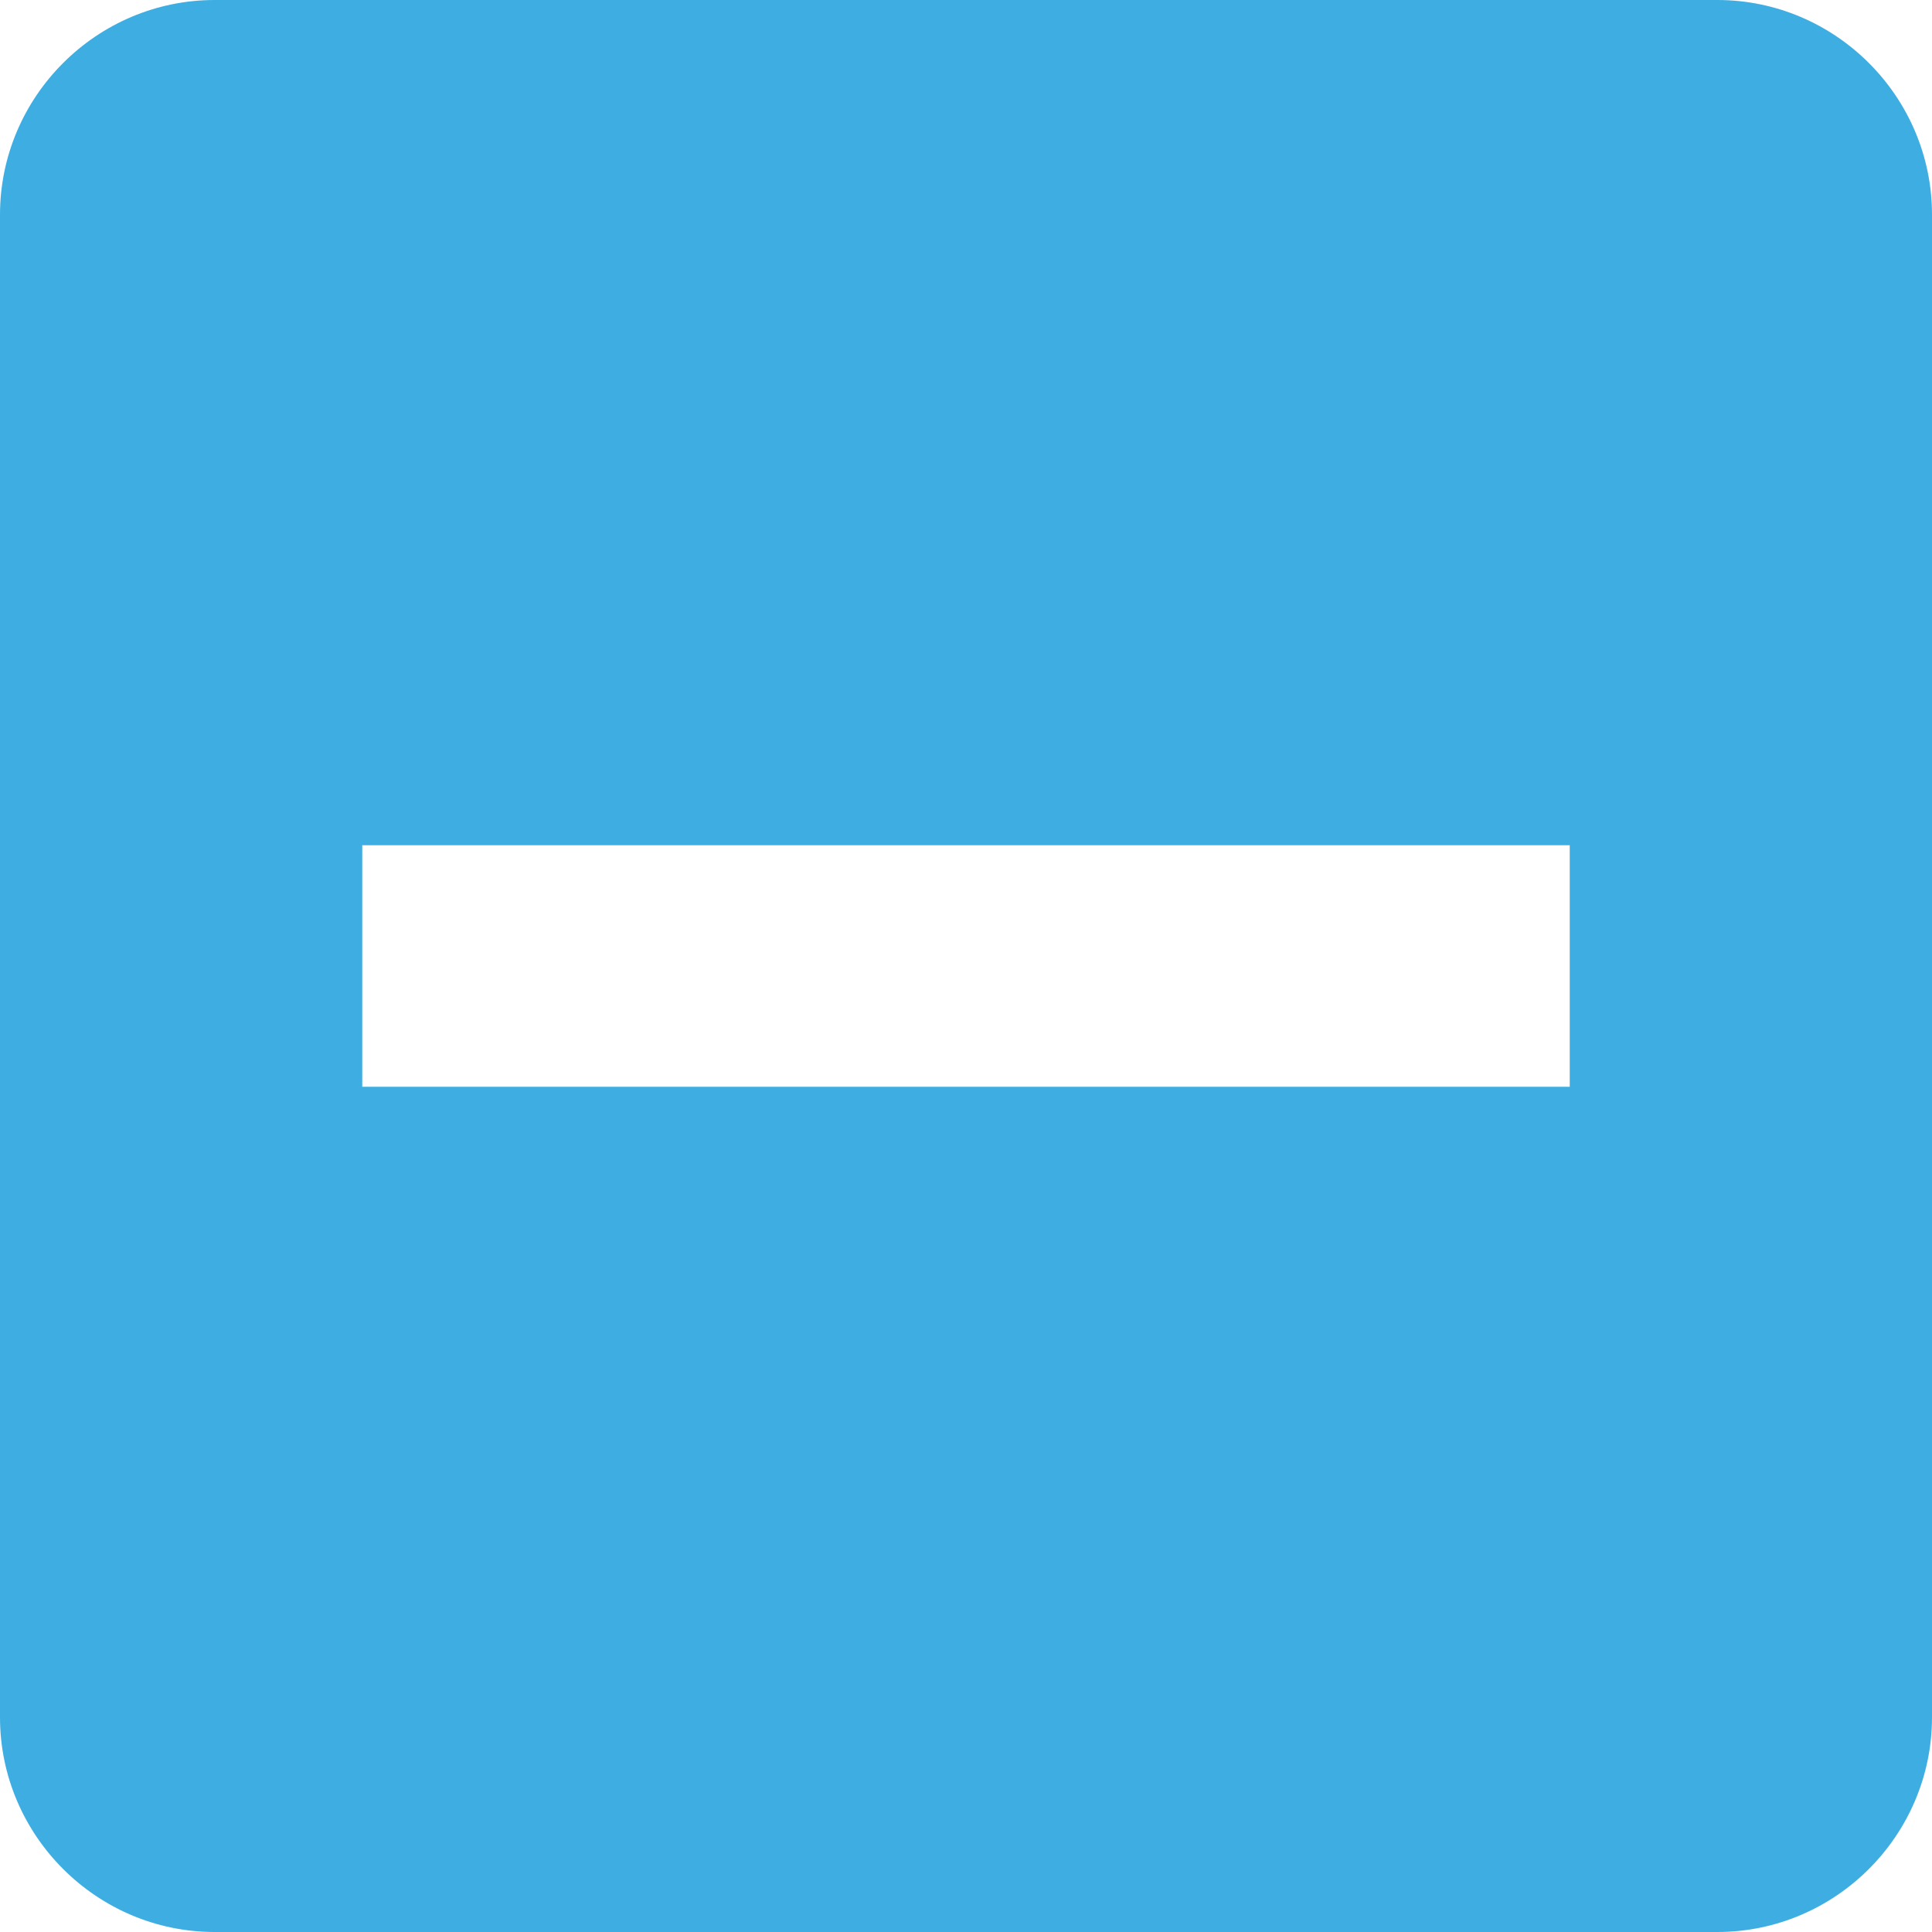
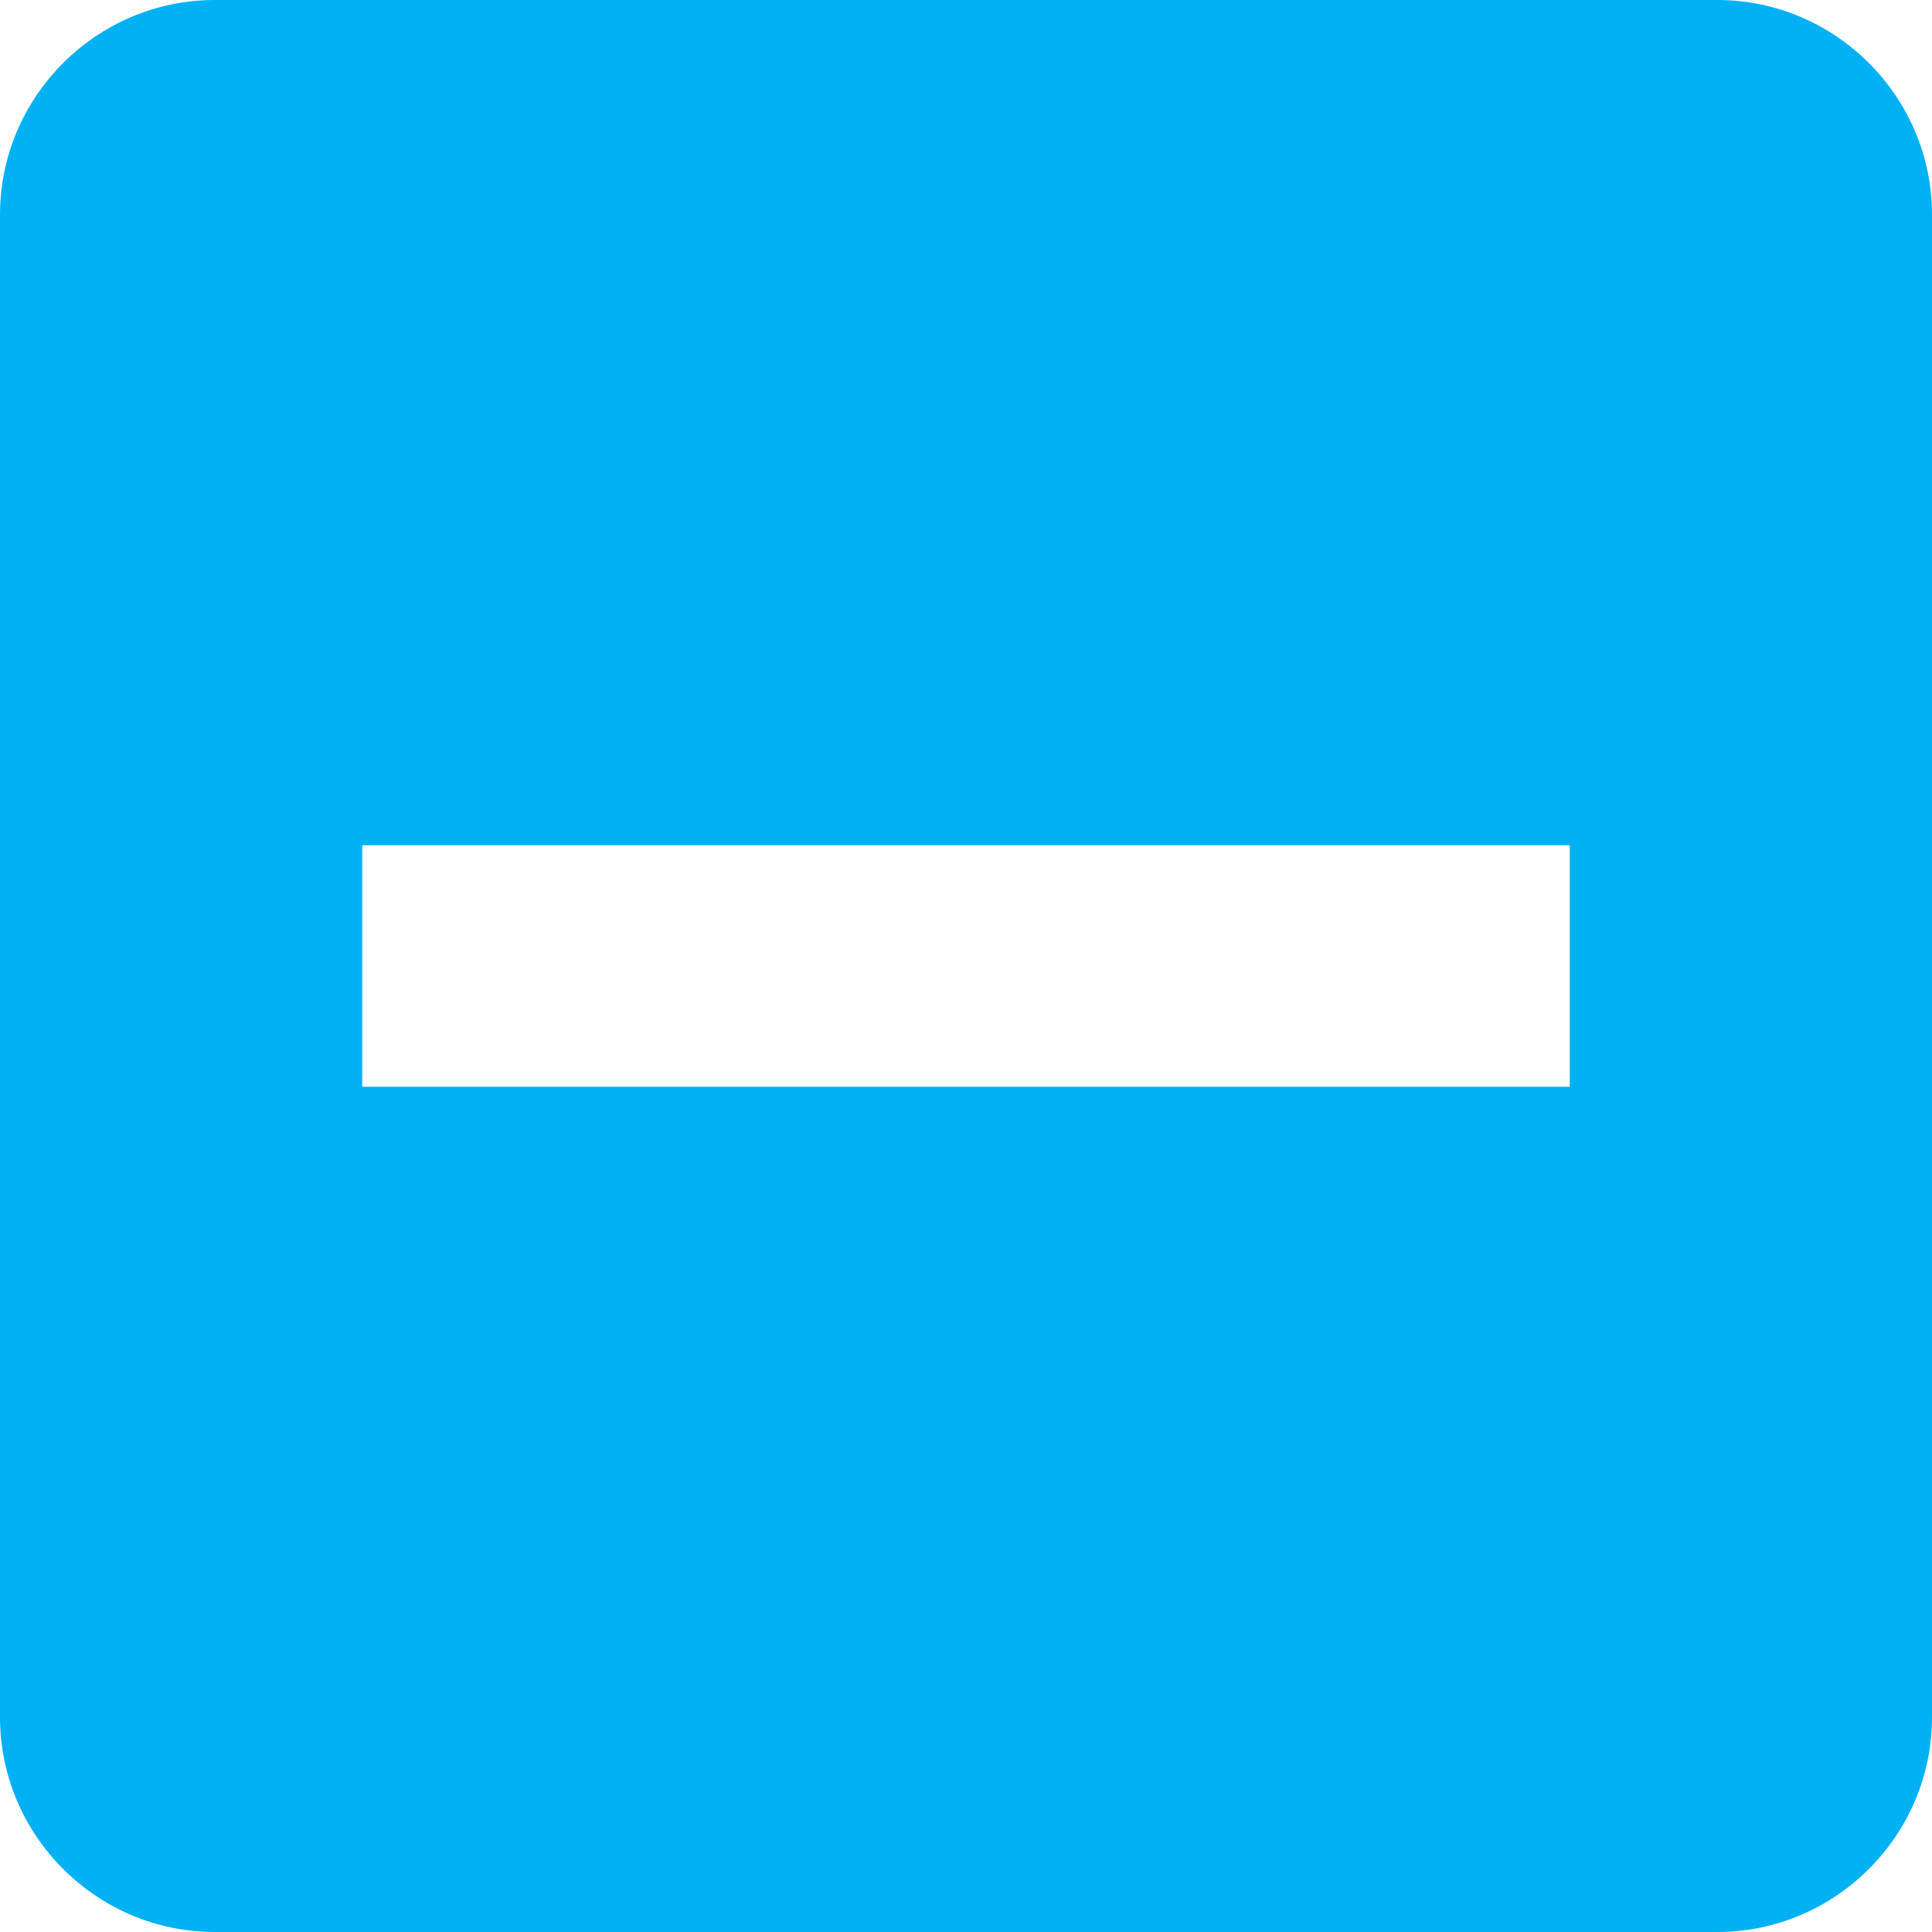
- <svg xmlns="http://www.w3.org/2000/svg" height="16" viewBox="0 0 16 16" width="16" version="1.1" id="svg4" style="fill:#000000">
+ <svg xmlns="http://www.w3.org/2000/svg" style="fill:#000000" id="svg4" version="1.1" width="16" viewBox="0 0 16 16" height="16">
  <defs id="defs8" />
-   <path d="M 14.222,0 H 1.778 C 0.8,0 0,0.8 0,1.778 V 14.222 C 0,15.2 0.8,16 1.778,16 H 14.222 C 15.2,16 16,15.2 16,14.222 V 1.778 C 16,0.8 15.2,0 14.222,0 Z M 13,9 H 3 V 7 h 10 z" id="path2" style="fill:#3eaee2;fill-opacity:1;stroke-width:0.889" />
+   <path style="fill:#00b2f3;fill-opacity:1;stroke-width:0.889" id="path2" d="M 14.222,0 H 1.778 C 0.8,0 0,0.8 0,1.778 V 14.222 C 0,15.2 0.8,16 1.778,16 H 14.222 C 15.2,16 16,15.2 16,14.222 V 1.778 C 16,0.8 15.2,0 14.222,0 Z M 13,9 H 3 V 7 h 10 z" />
</svg>
